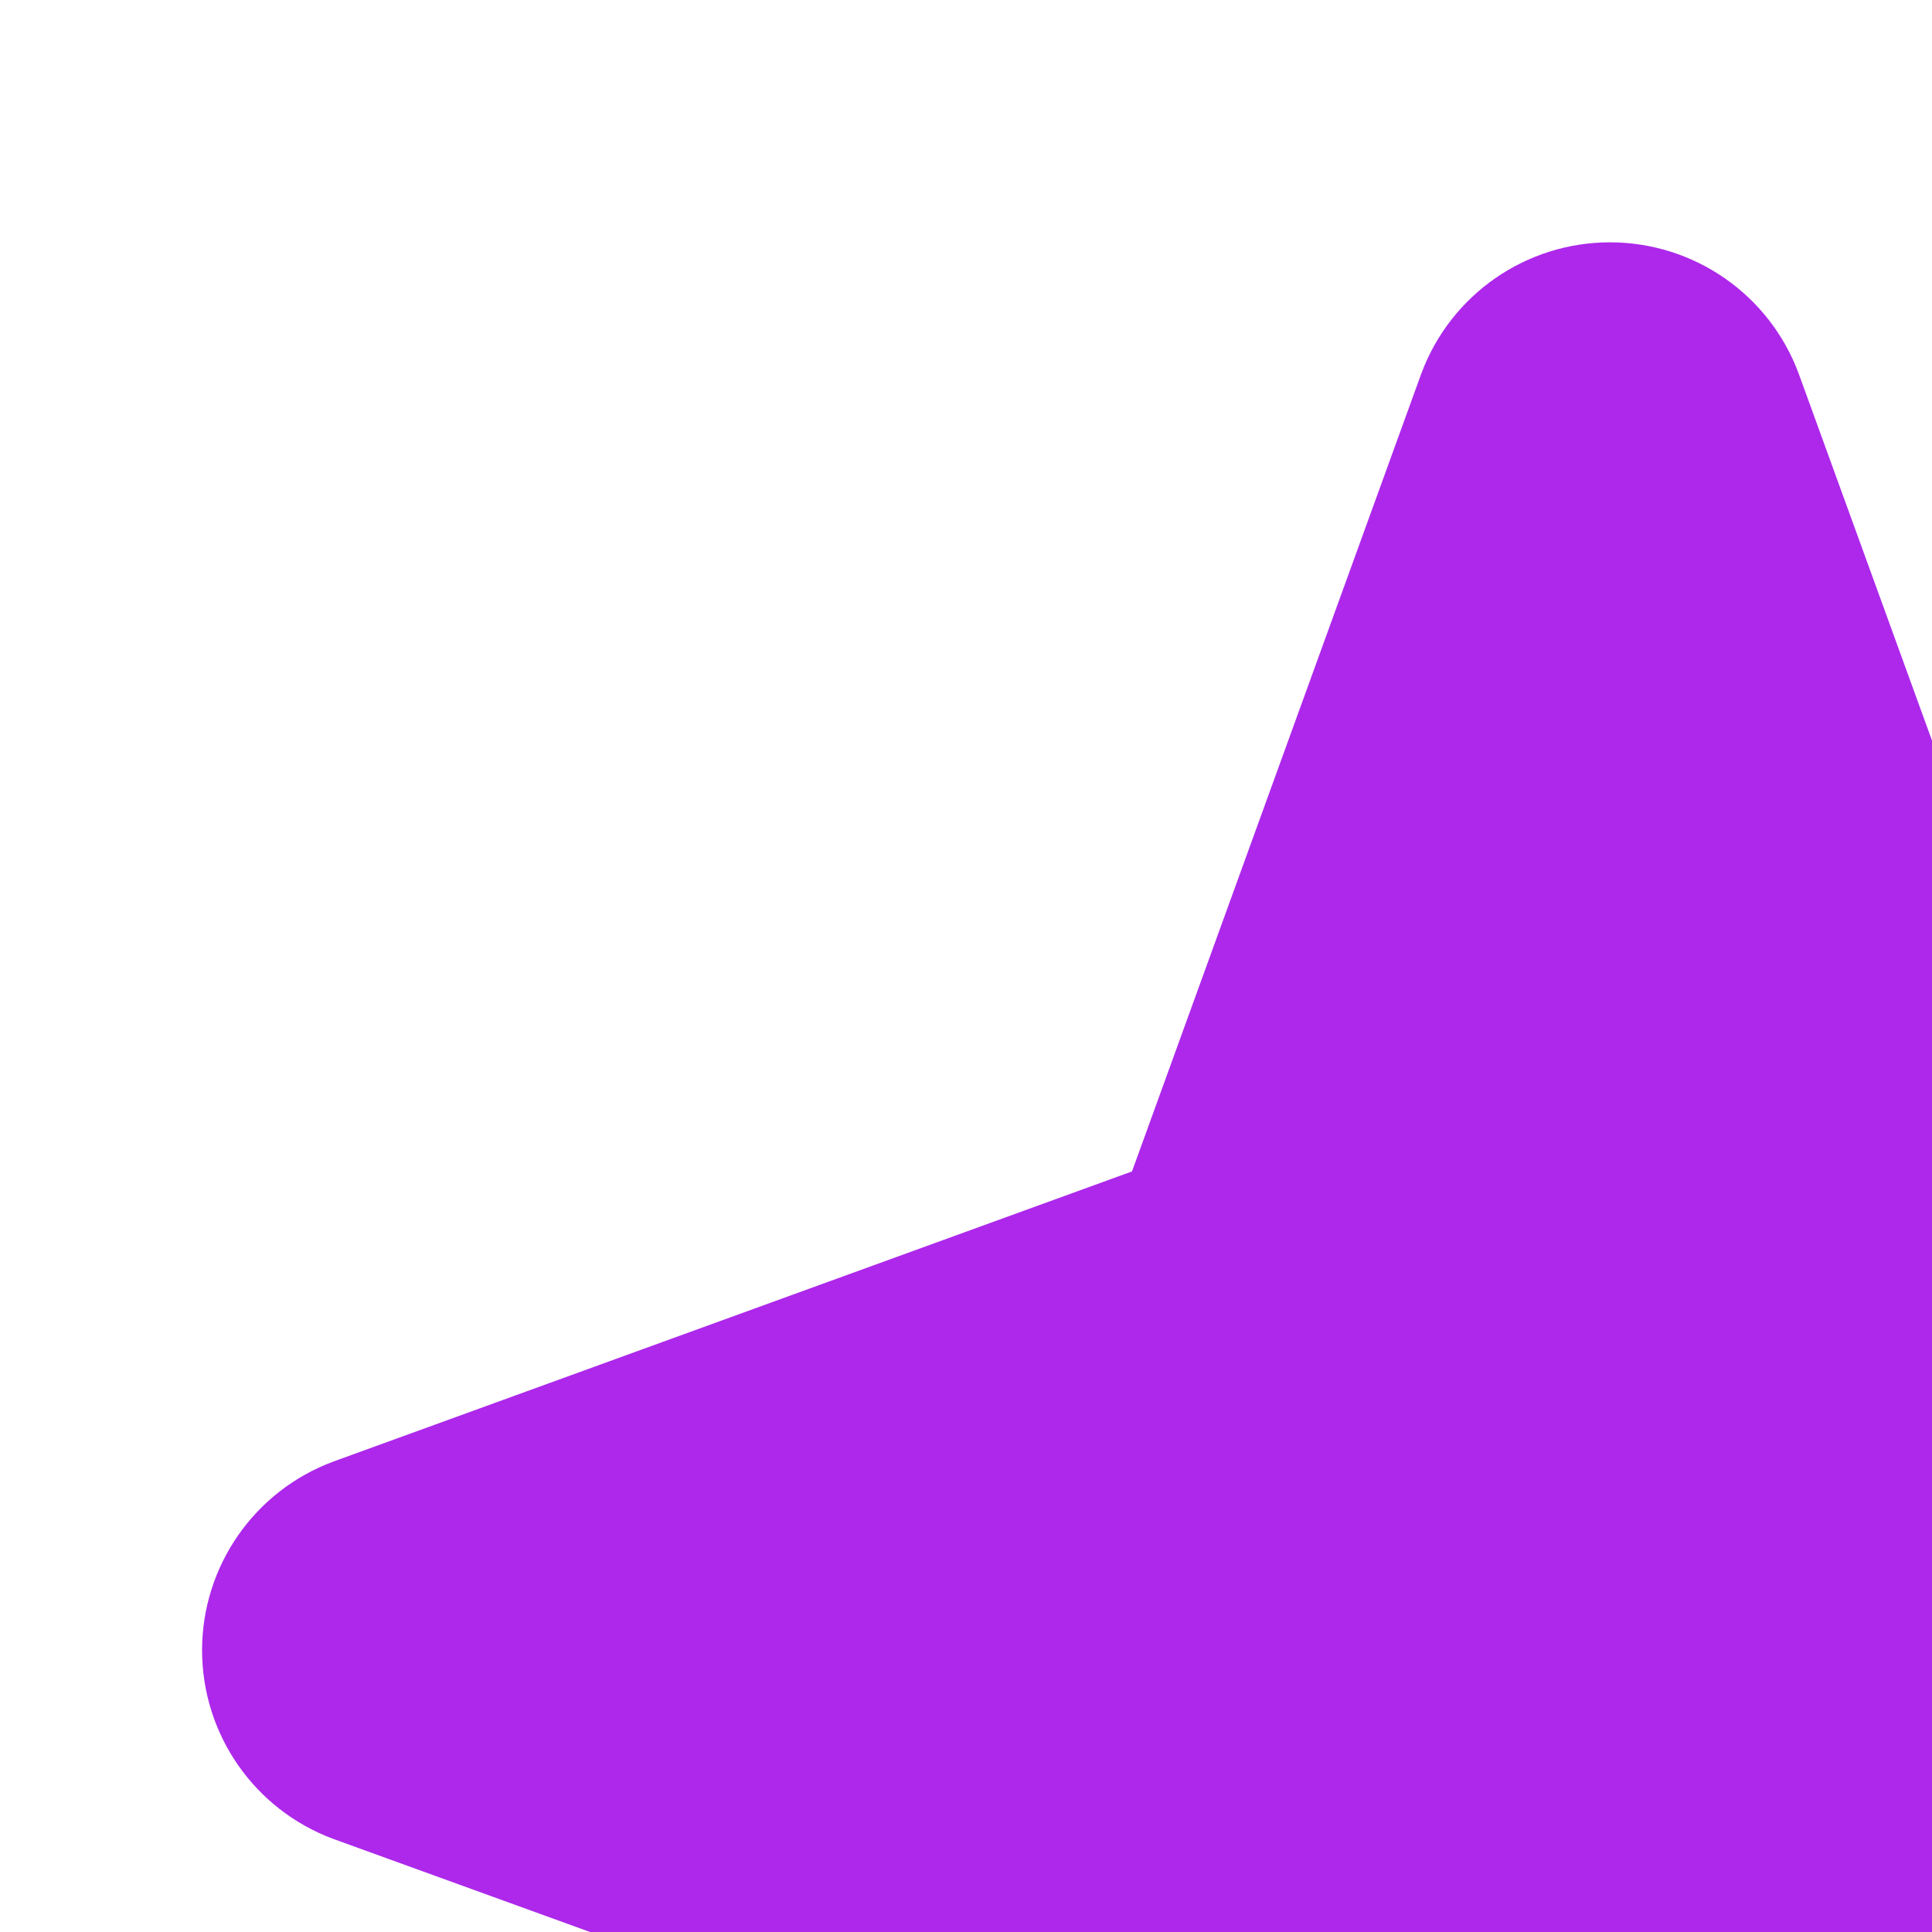
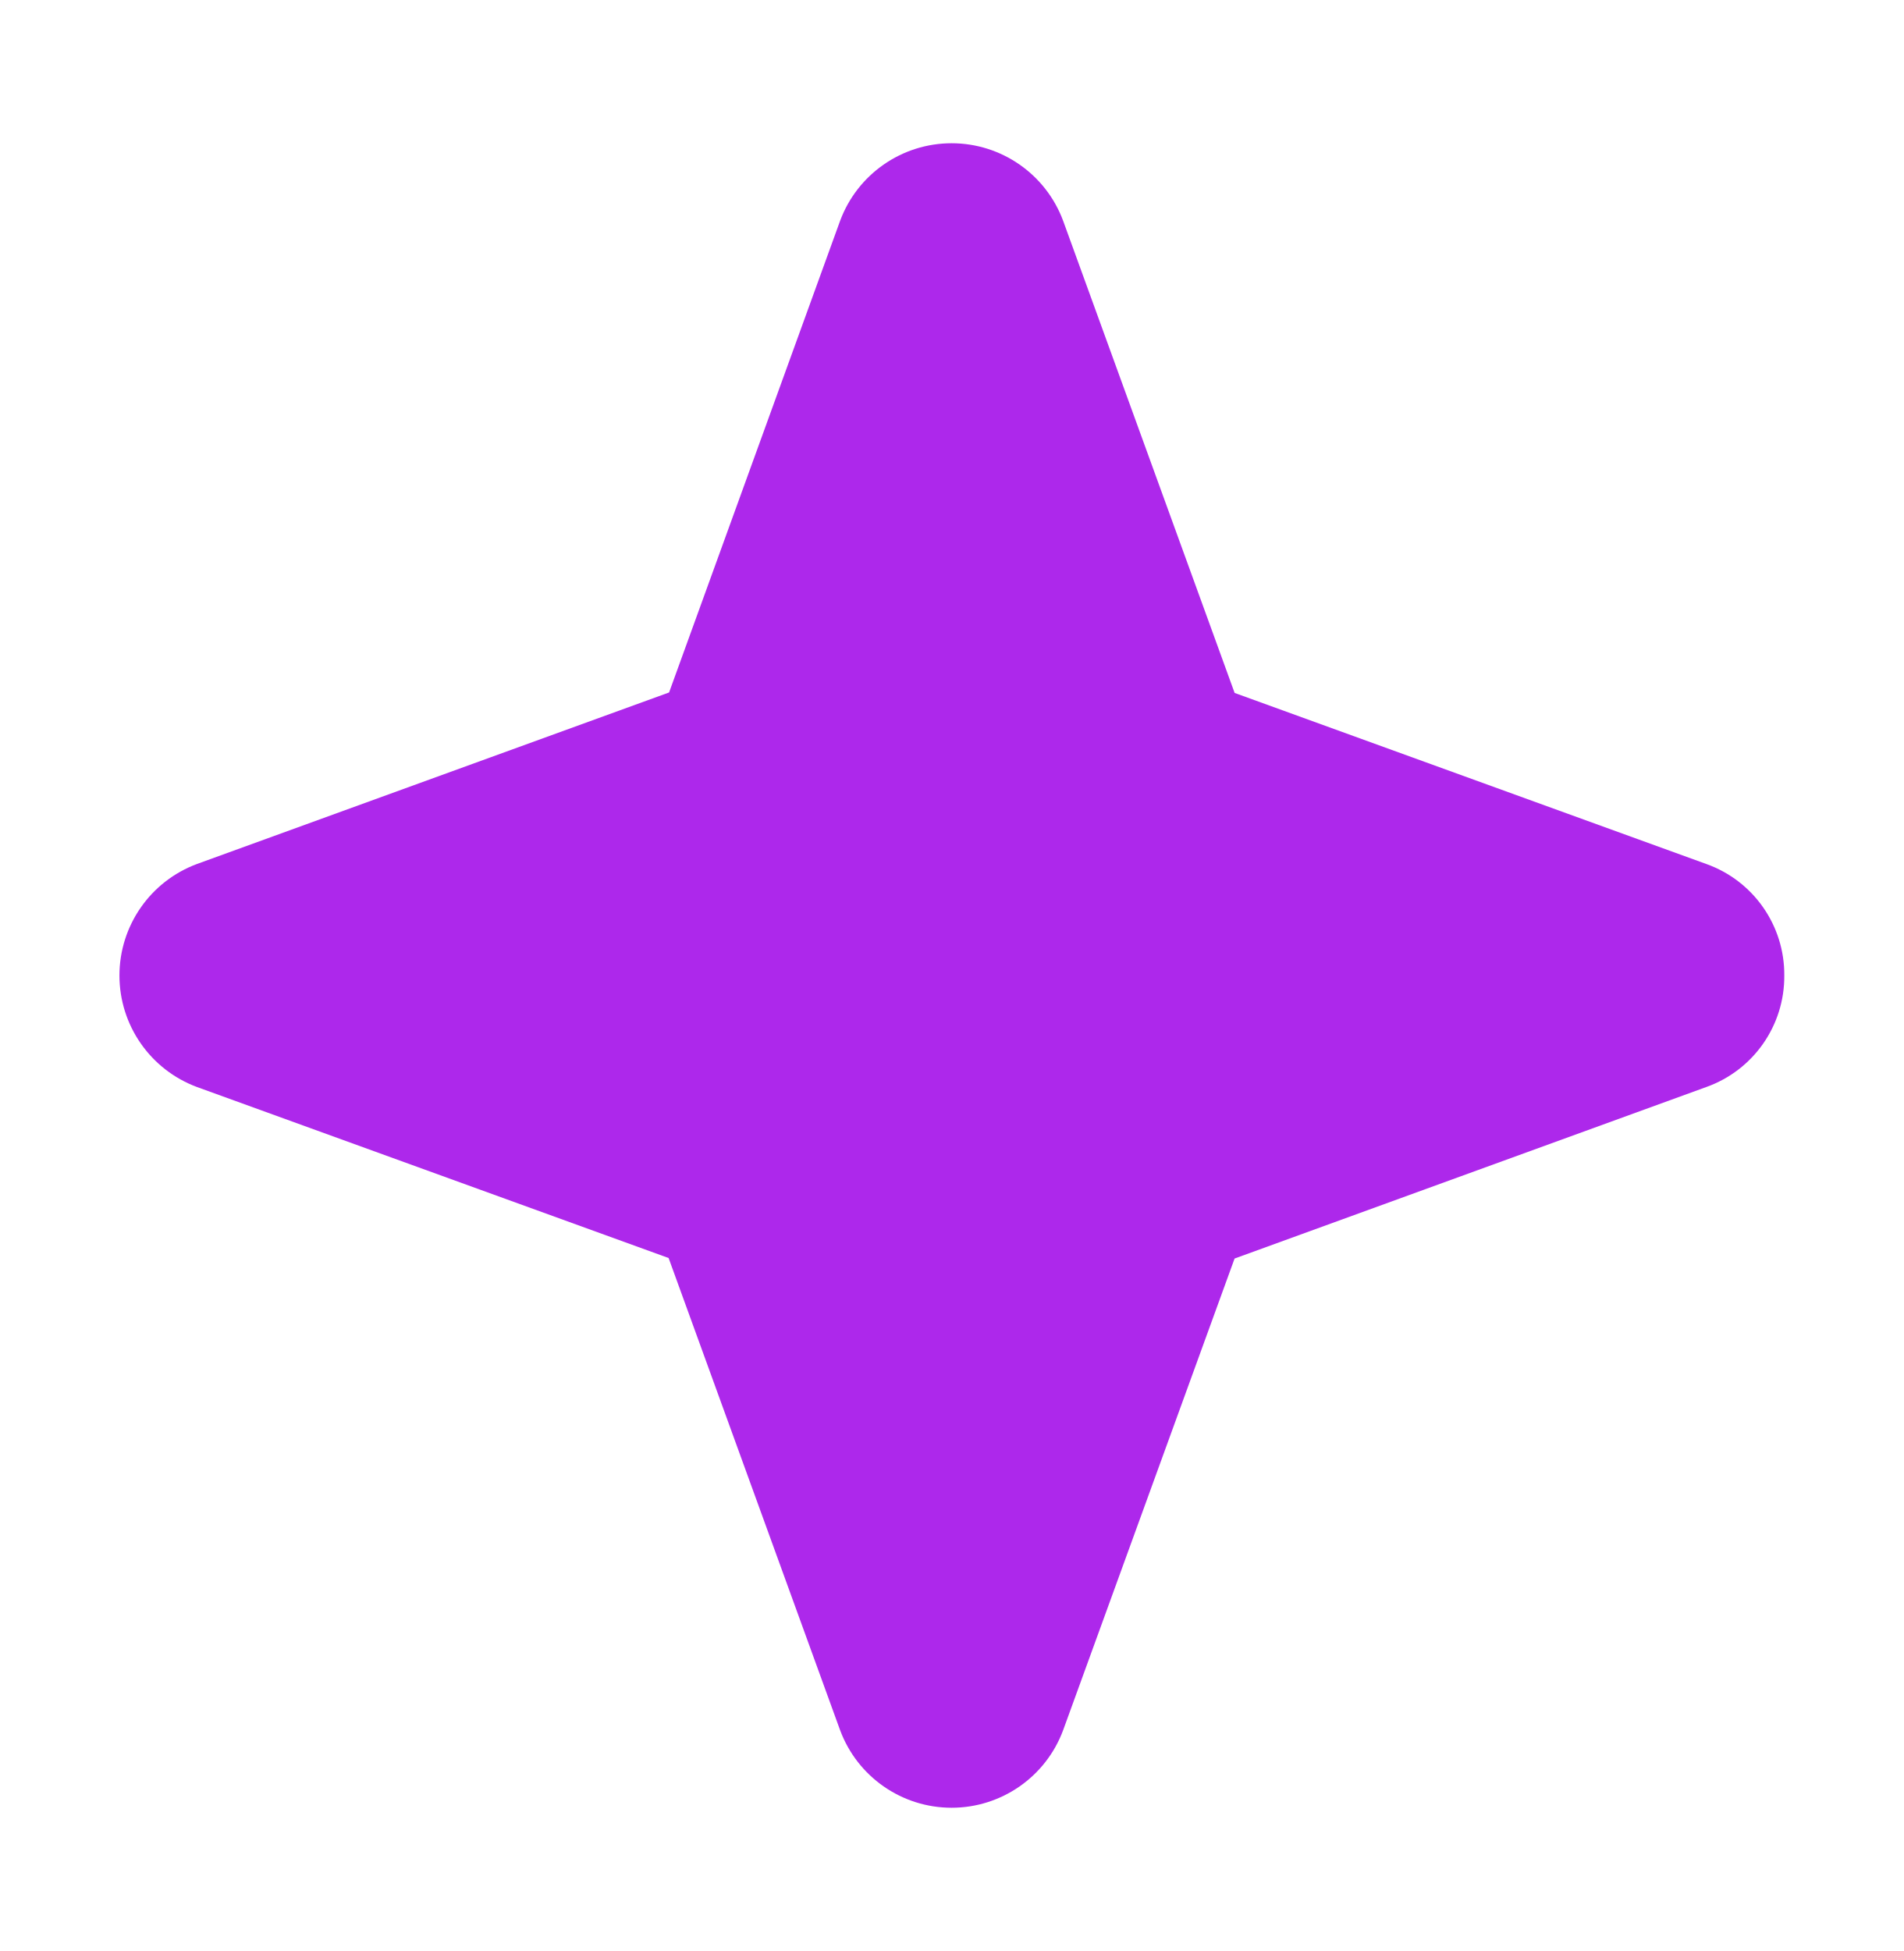
- <svg xmlns="http://www.w3.org/2000/svg" width="24" height="24" fill="none" viewBox="0 0 24 24">
+ <svg xmlns="http://www.w3.org/2000/svg" width="40" height="41" fill="none" viewBox="0 0 40 41">
  <path fill="#AD28EB" d="M37.5 20.5a2.467 2.467 0 0 1-1.64 2.344l-9.913 3.604-3.603 9.911a2.5 2.5 0 0 1-4.688 0l-3.604-9.922-9.911-3.593a2.5 2.5 0 0 1 0-4.688l9.921-3.604 3.594-9.911a2.5 2.5 0 0 1 4.688 0l3.604 9.921 9.911 3.594A2.467 2.467 0 0 1 37.5 20.5Z" />
</svg>
